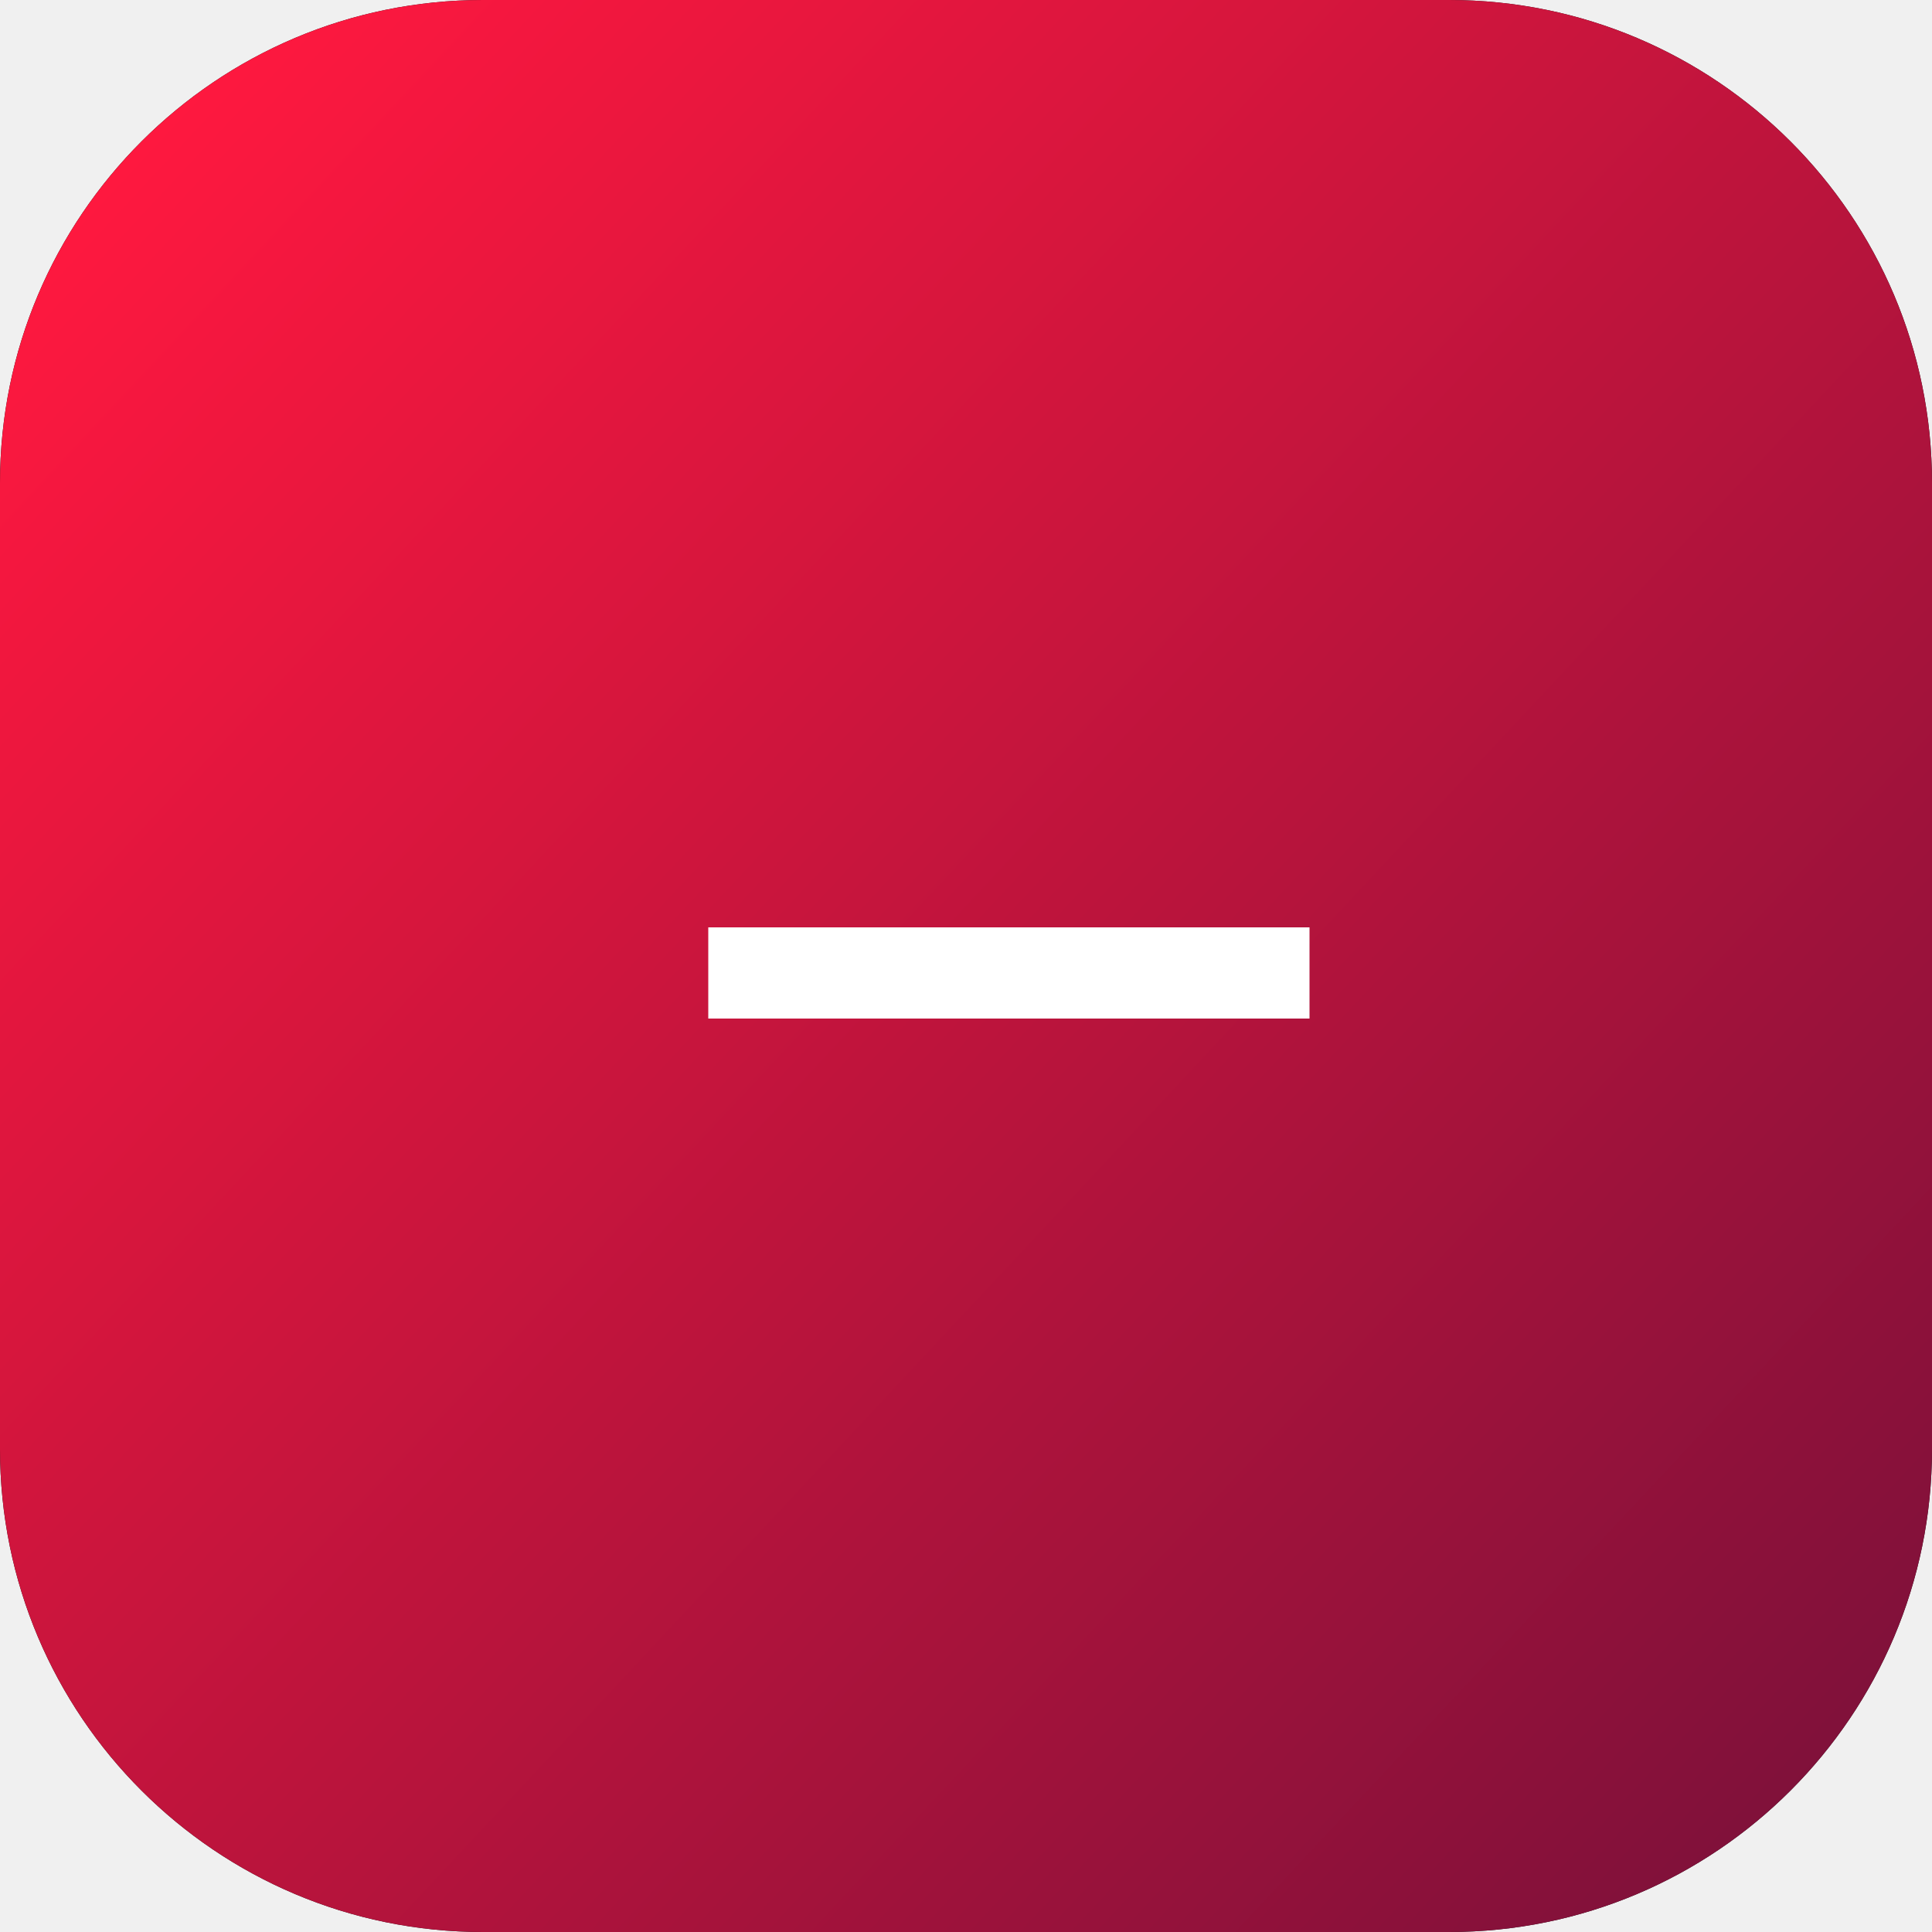
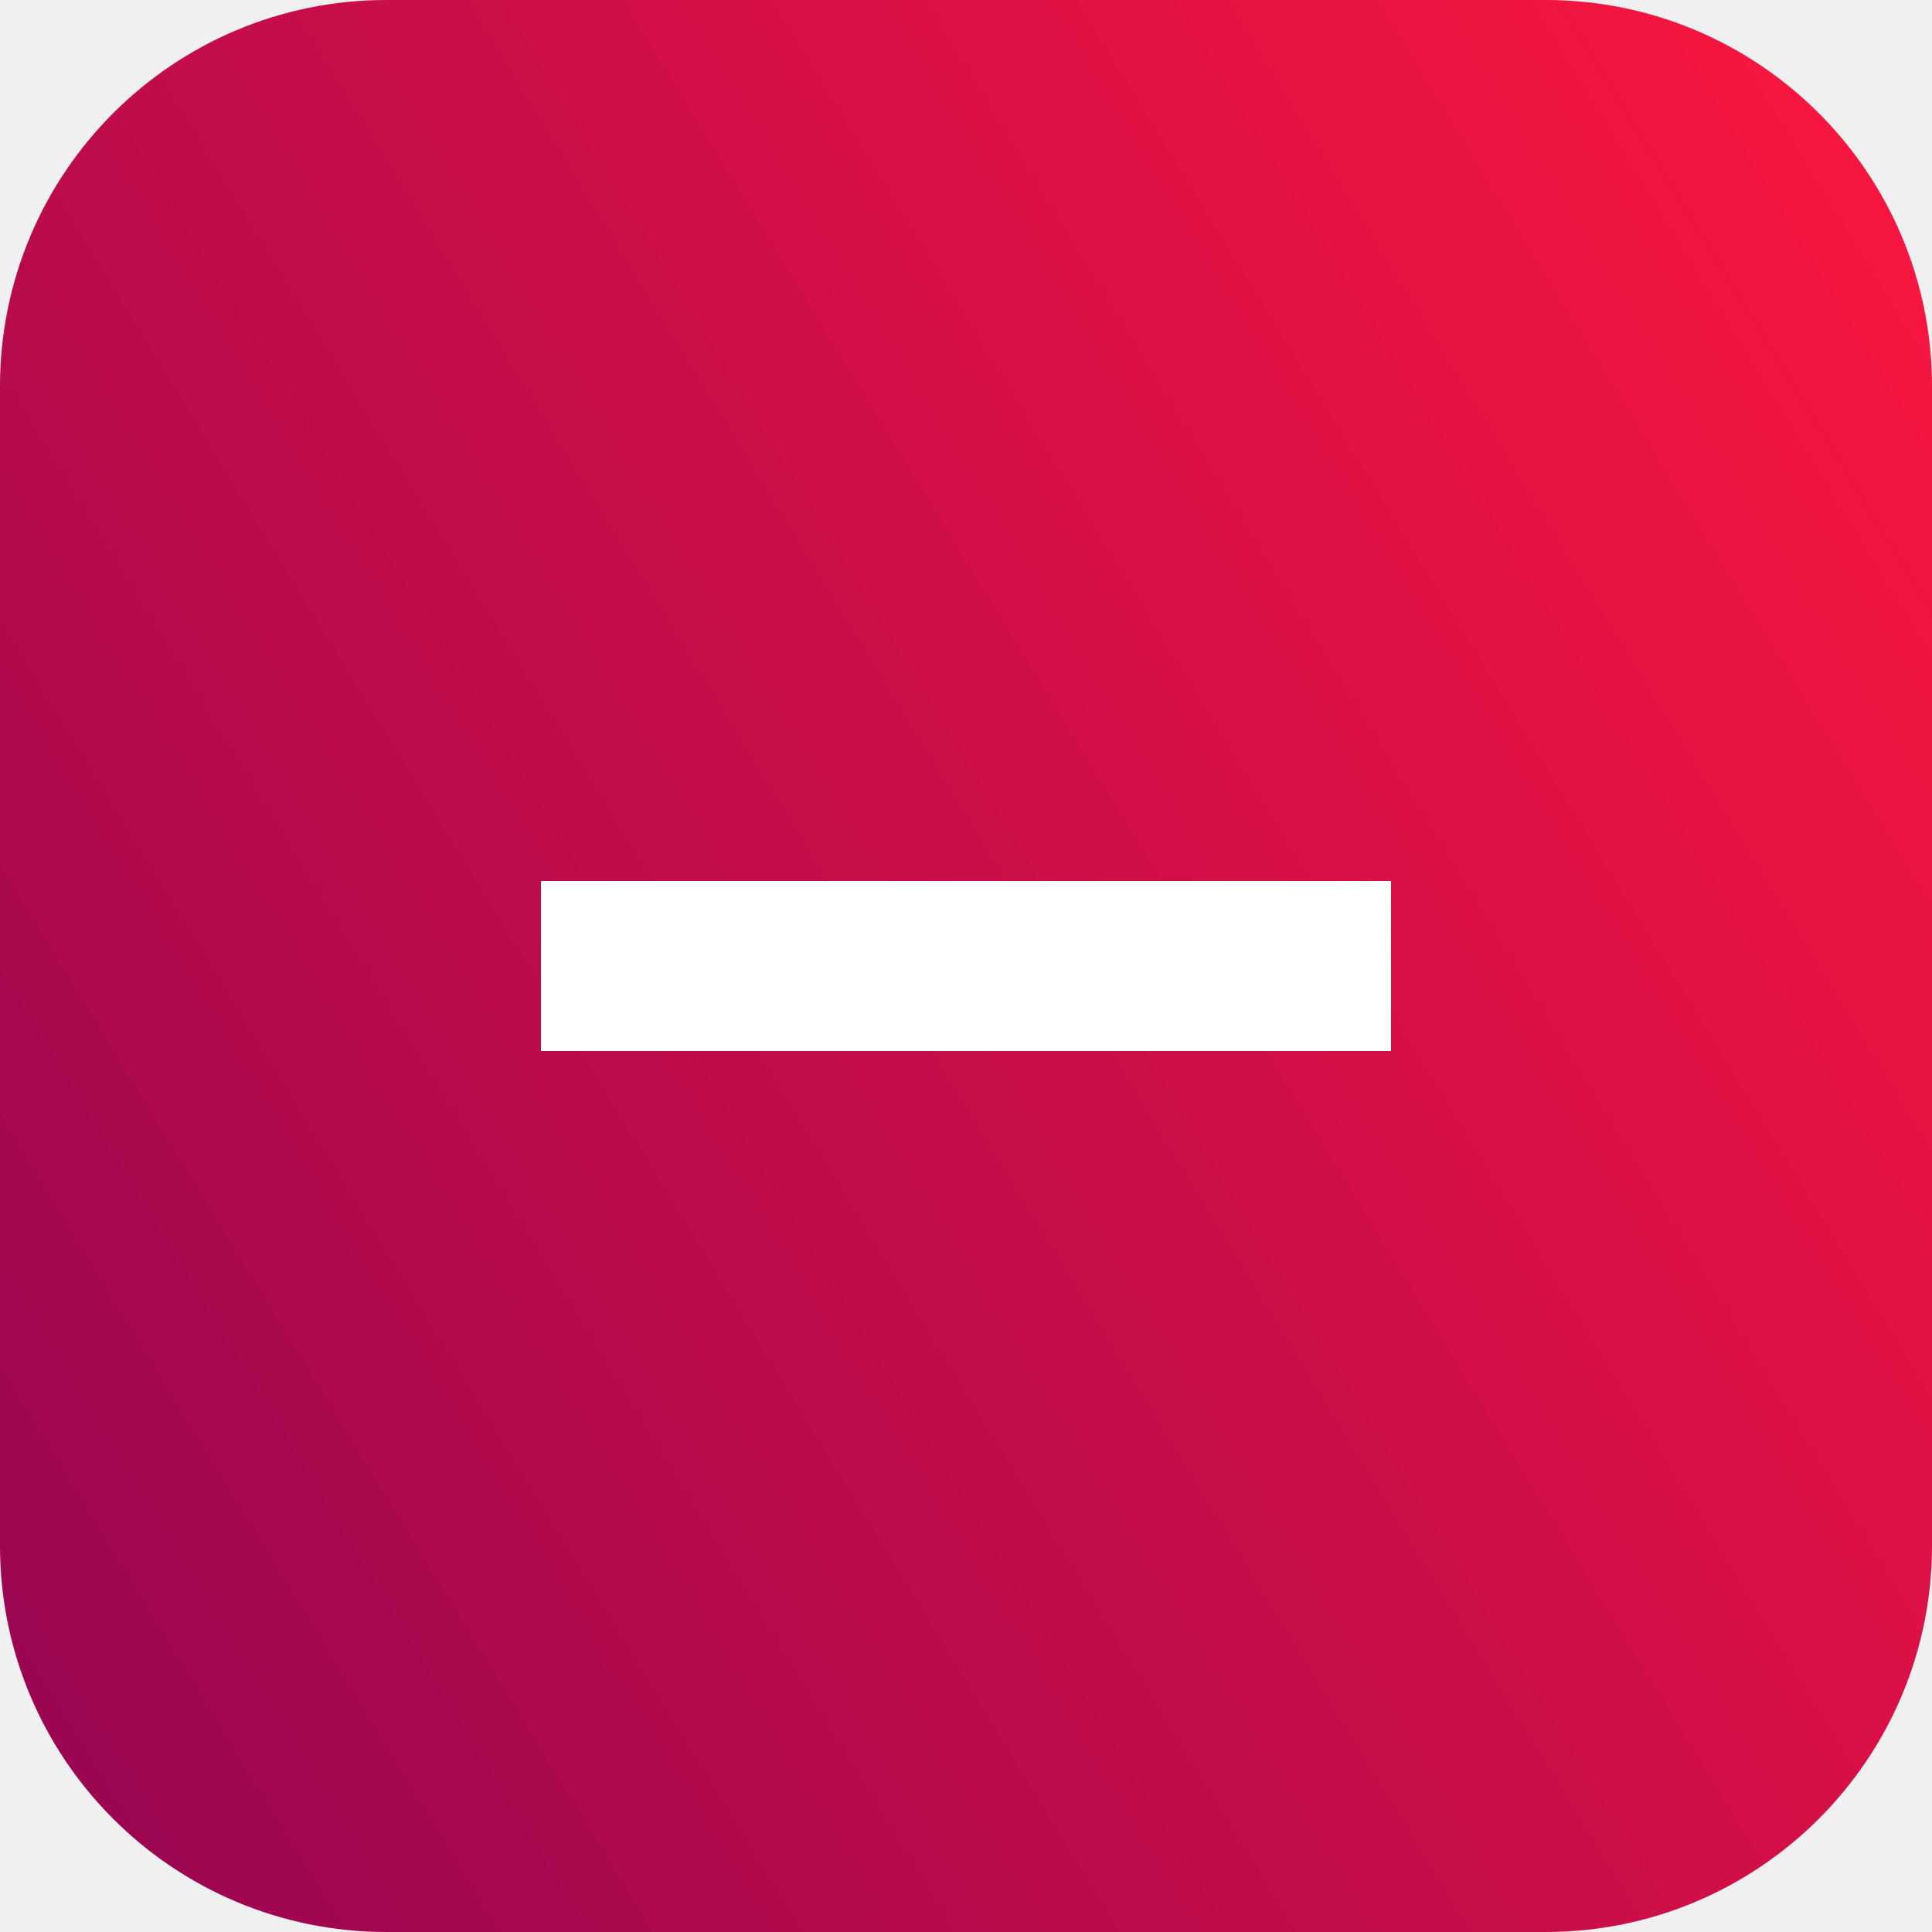
- <svg xmlns="http://www.w3.org/2000/svg" width="20" height="20" viewBox="0 0 20 20" fill="none">
-   <rect width="20" height="20" rx="5" fill="#111111" />
-   <rect width="20" height="20" rx="5" fill="url(#paint0_linear)" />
-   <path d="M13.556 9.6V10.544H7.332V9.6H13.556Z" fill="white" />
+ <svg xmlns="http://www.w3.org/2000/svg" width="25" height="25" viewBox="0 0 25 25" fill="none">
+   <rect width="25" height="25" rx="5" fill="url(#paint0_linear)" />
+   <rect x="7" y="13.6" width="2.2" height="11" transform="rotate(-90 7 13.6)" fill="white" />
  <defs>
-     <linearGradient id="paint0_linear" x1="1.5" y1="1.5" x2="32" y2="30" gradientUnits="userSpaceOnUse">
-       <stop stop-color="#FE183F" />
-       <stop offset="1" stop-color="#240B36" />
+     <linearGradient id="paint0_linear" x1="25.503" y1="1.07905e-06" x2="-4.449" y2="18.329" gradientUnits="userSpaceOnUse">
+       <stop stop-color="#FE173F" />
+       <stop offset="1" stop-color="#950552" />
    </linearGradient>
  </defs>
</svg>
